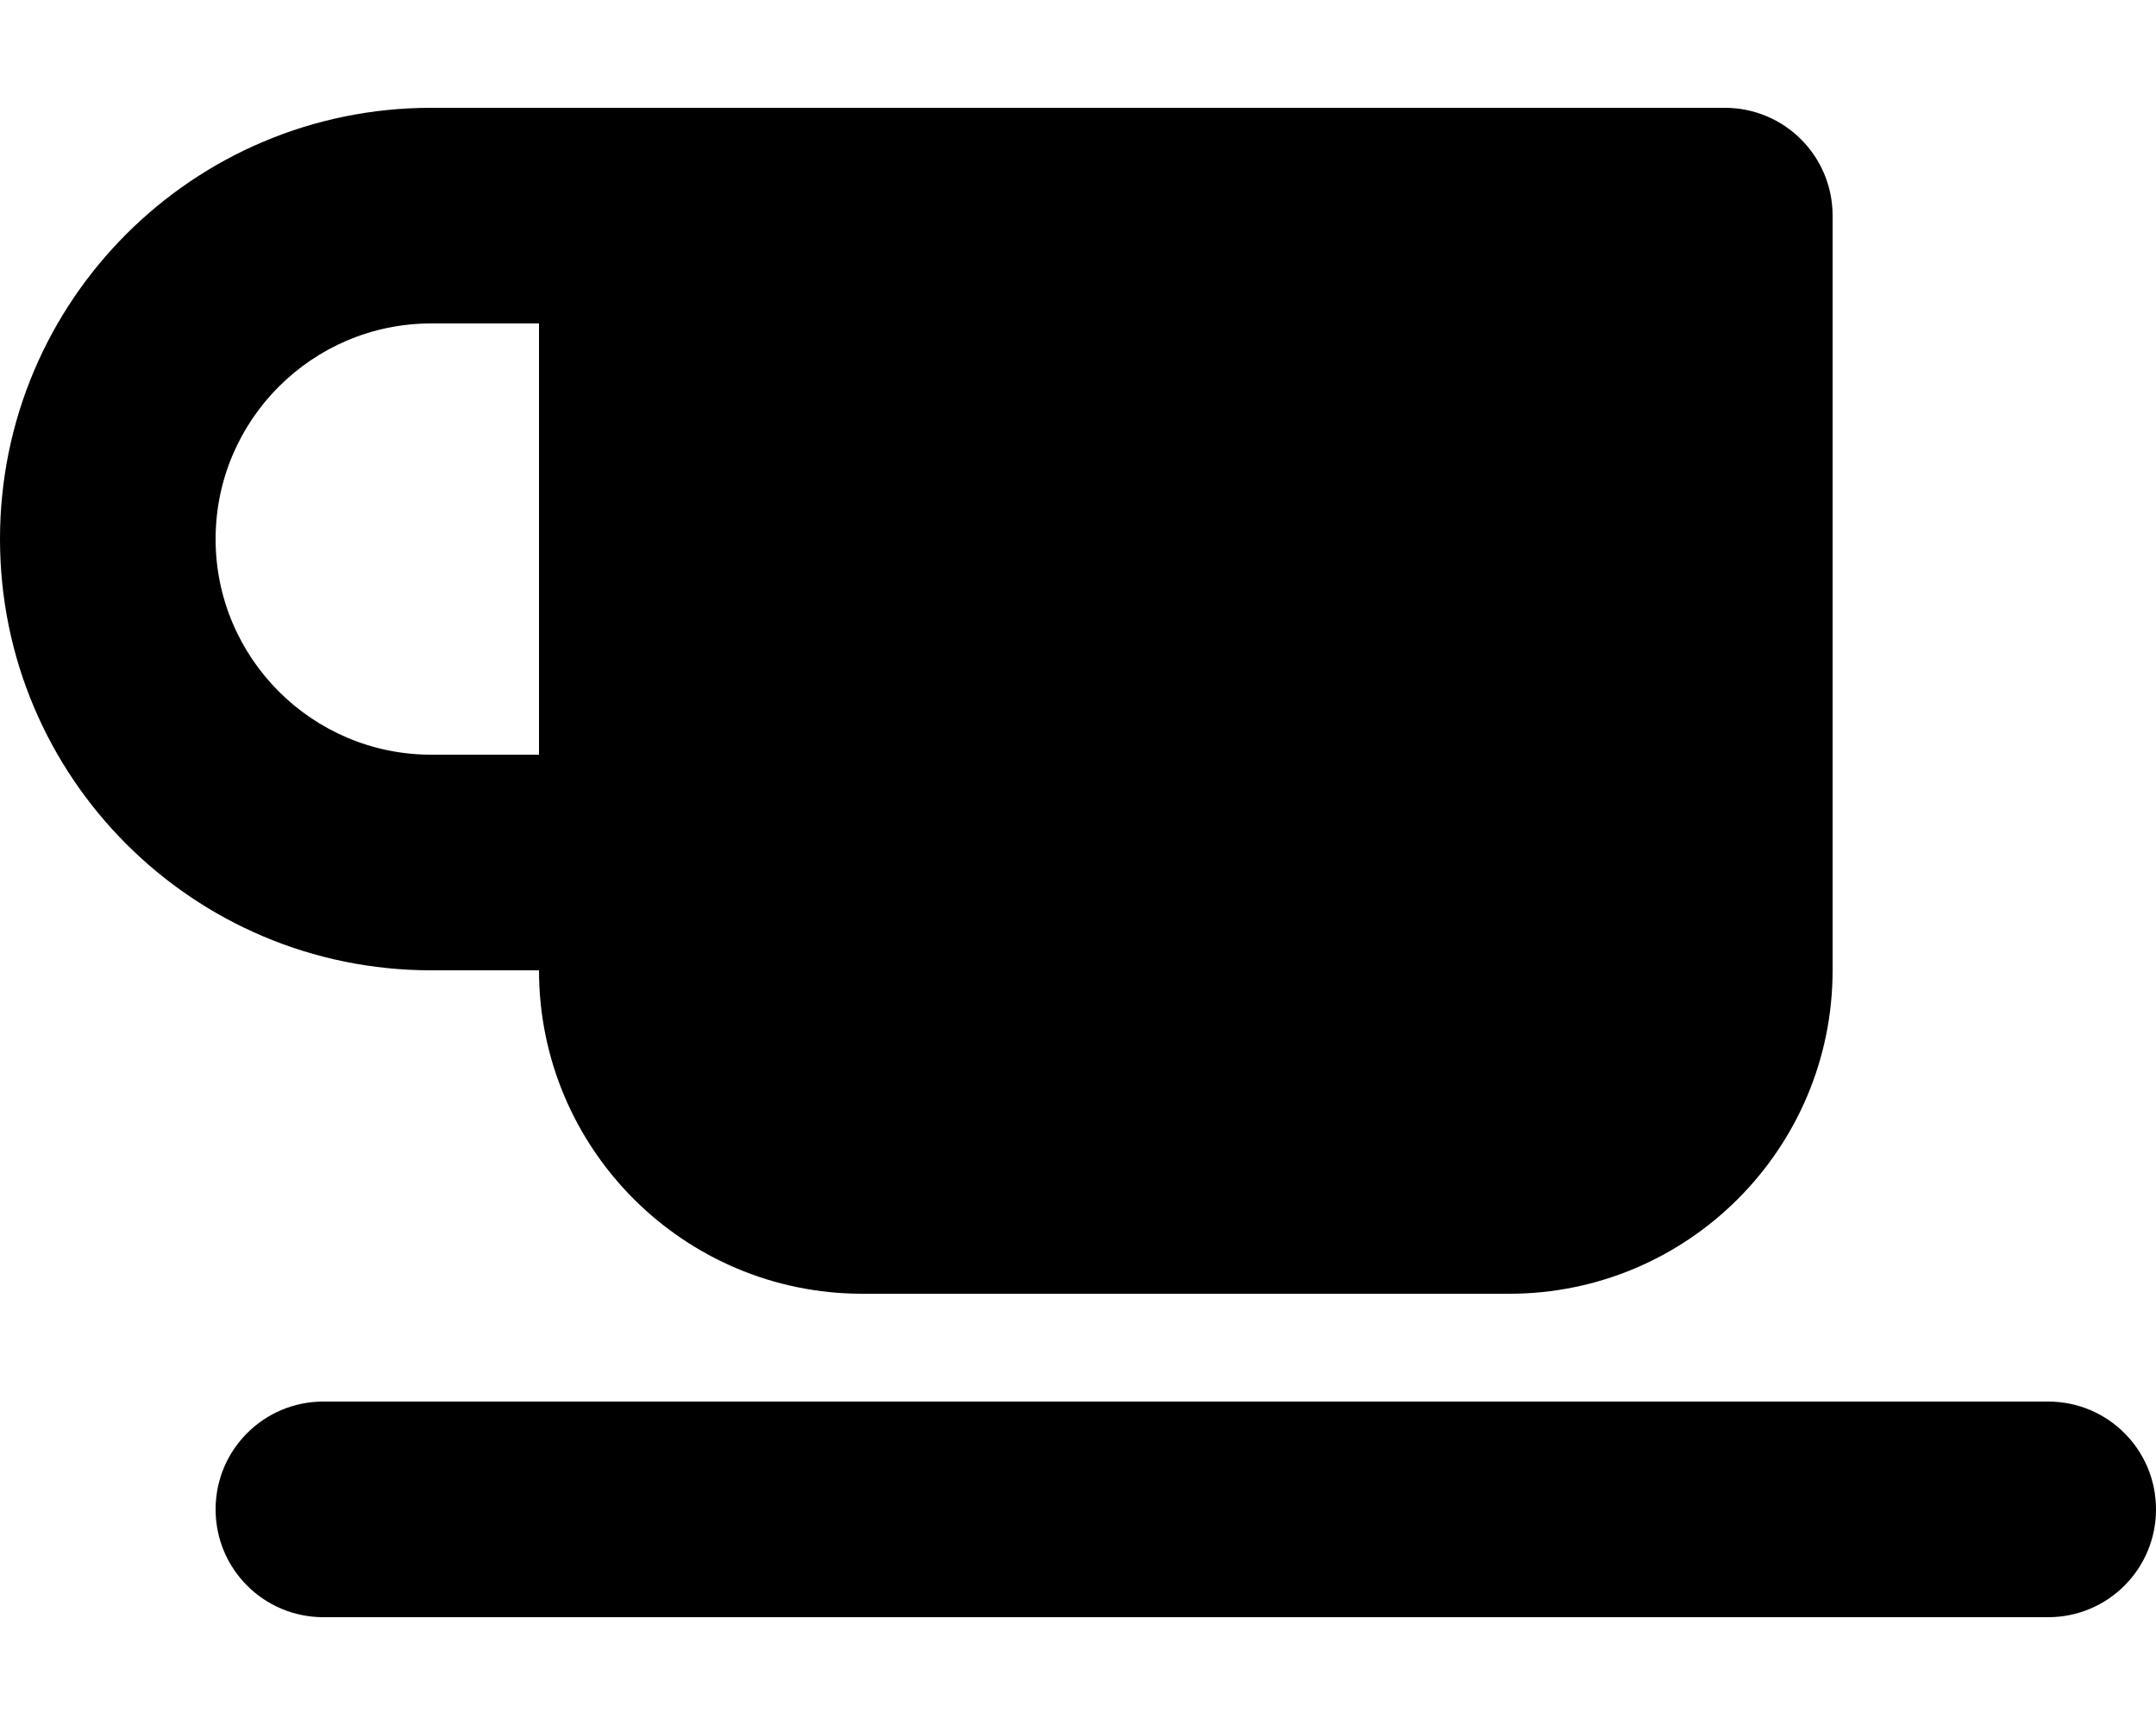
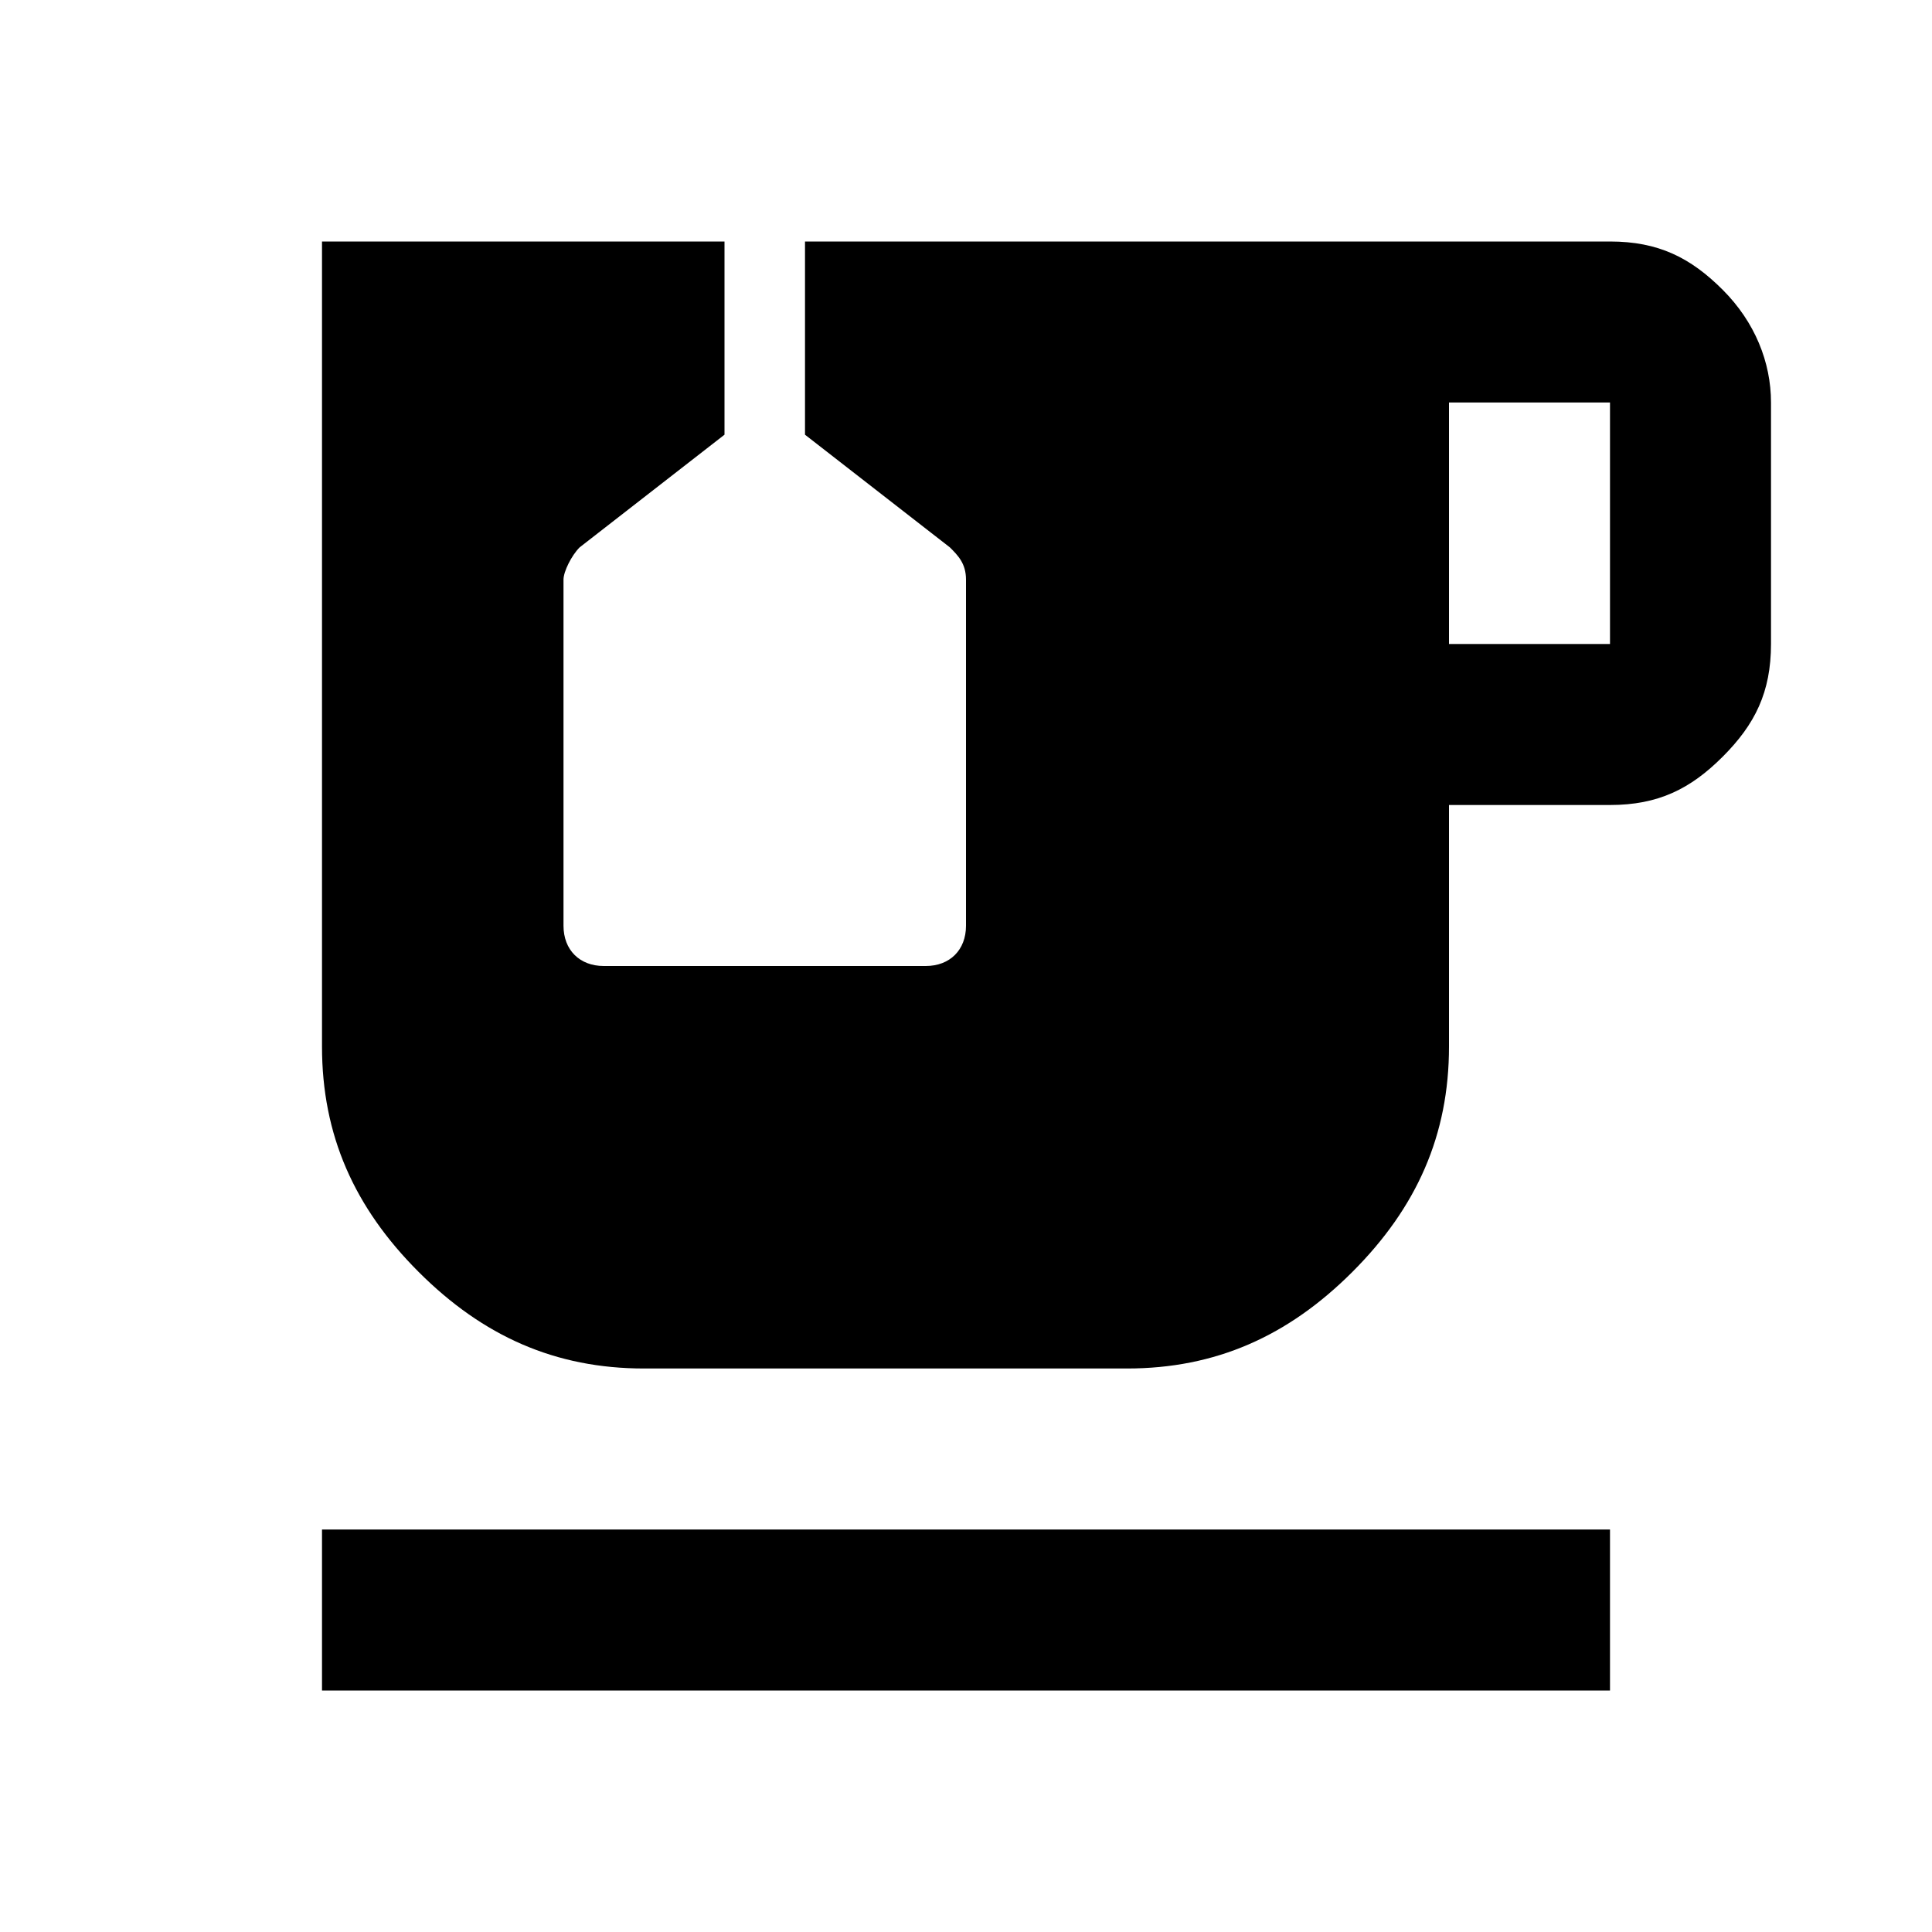
- <svg xmlns="http://www.w3.org/2000/svg" height="24px" viewBox="0 0 640 512">
-   <path transform="scale(-1, 1) translate(-640, 0)" d="M96 64c0-17.7 14.3-32 32-32H448h64c70.7 0 128 57.3 128 128s-57.3 128-128 128H480c0 53-43 96-96 96H192c-53 0-96-43-96-96V64zM480 224h32c35.3 0 64-28.7 64-64s-28.7-64-64-64H480V224zM32 416H544c17.7 0 32 14.3 32 32s-14.3 32-32 32H32c-17.7 0-32-14.3-32-32s14.3-32 32-32z" />
+ <svg xmlns="http://www.w3.org/2000/svg" height="24px" width="24px" viewBox="0 0 24 24">
+   <path d="M4,19H20V21H4V19M20,8V5H18V8H20M20,3C20.6,3 21,3.2 21.4,3.6C21.8,4 22,4.5 22,5V8C22,8.6 21.8,9 21.4,9.4C21,9.8 20.6,10 20,10H18V13C18,14.1 17.6,15 16.8,15.8C16,16.6 15.1,17 14,17H8C6.9,17 6,16.6 5.2,15.8C4.4,15 4,14.1 4,13V3H9V5.4L7.2,6.8C7.1,6.9 7,7.1 7,7.2V11.5C7,11.8 7.2,12 7.5,12H11.5C11.8,12 12,11.8 12,11.5V7.2C12,7 11.9,6.9 11.8,6.8L10,5.4V3H20Z" />
</svg>
